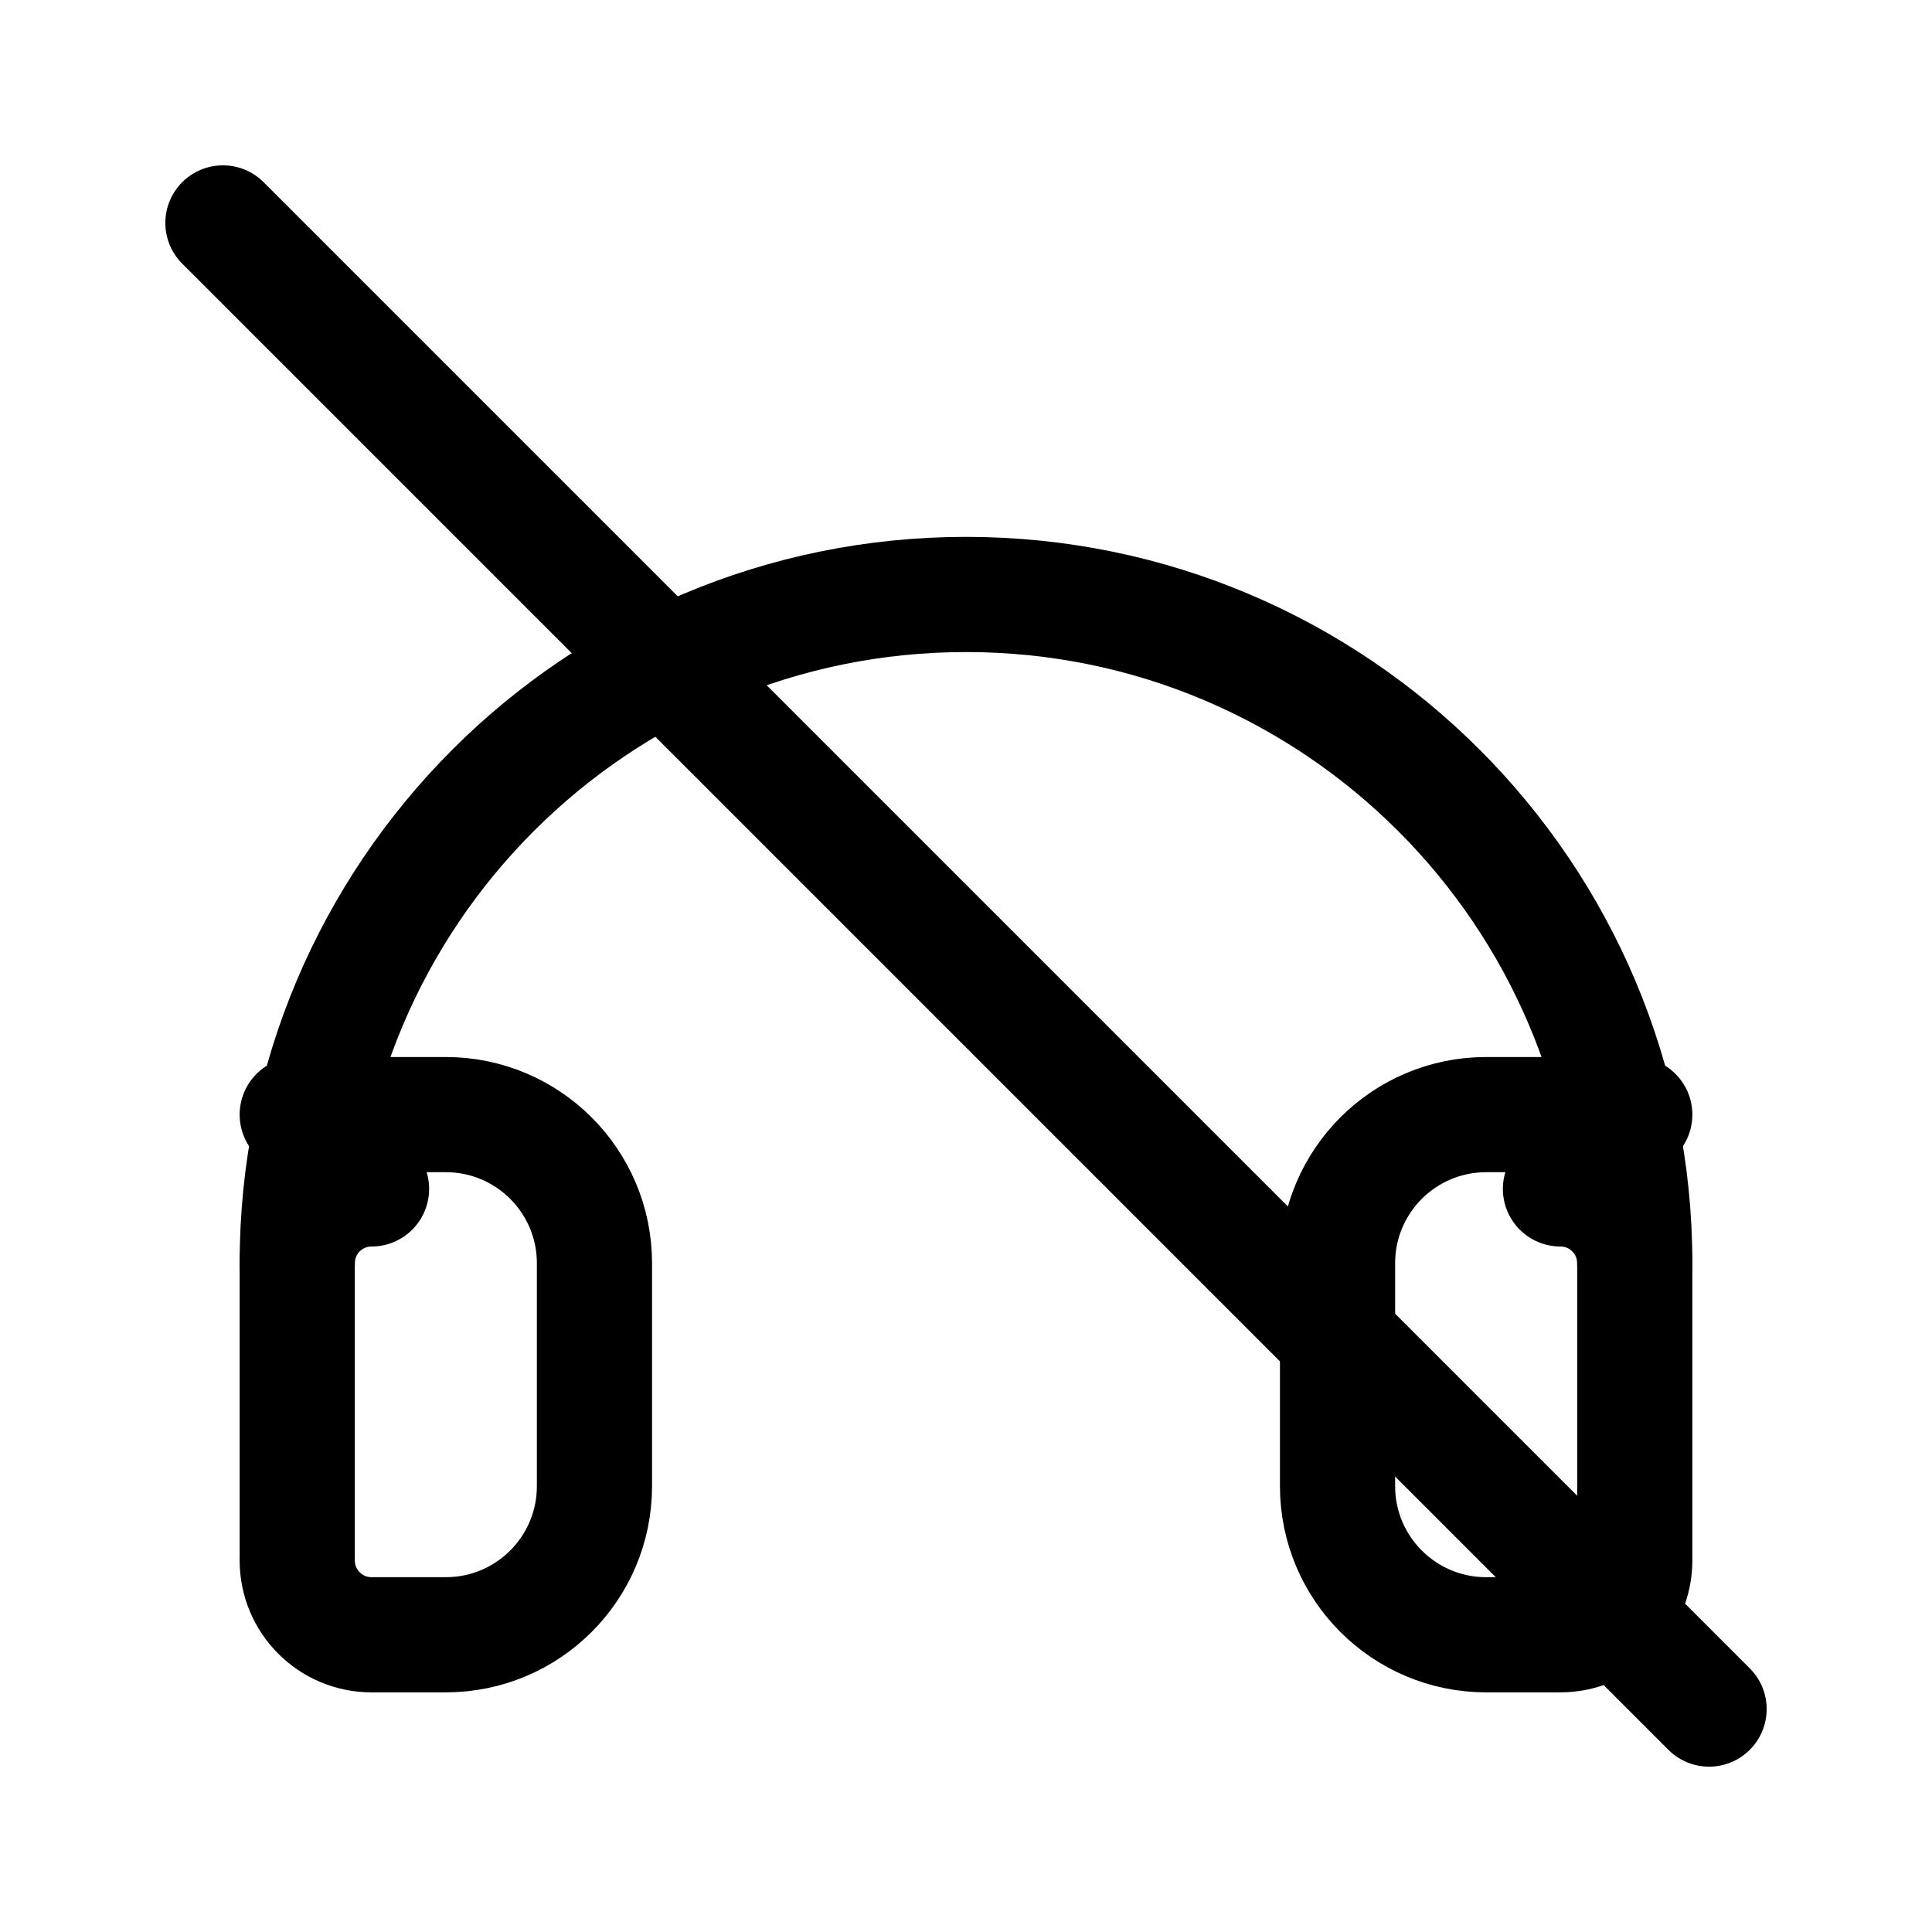
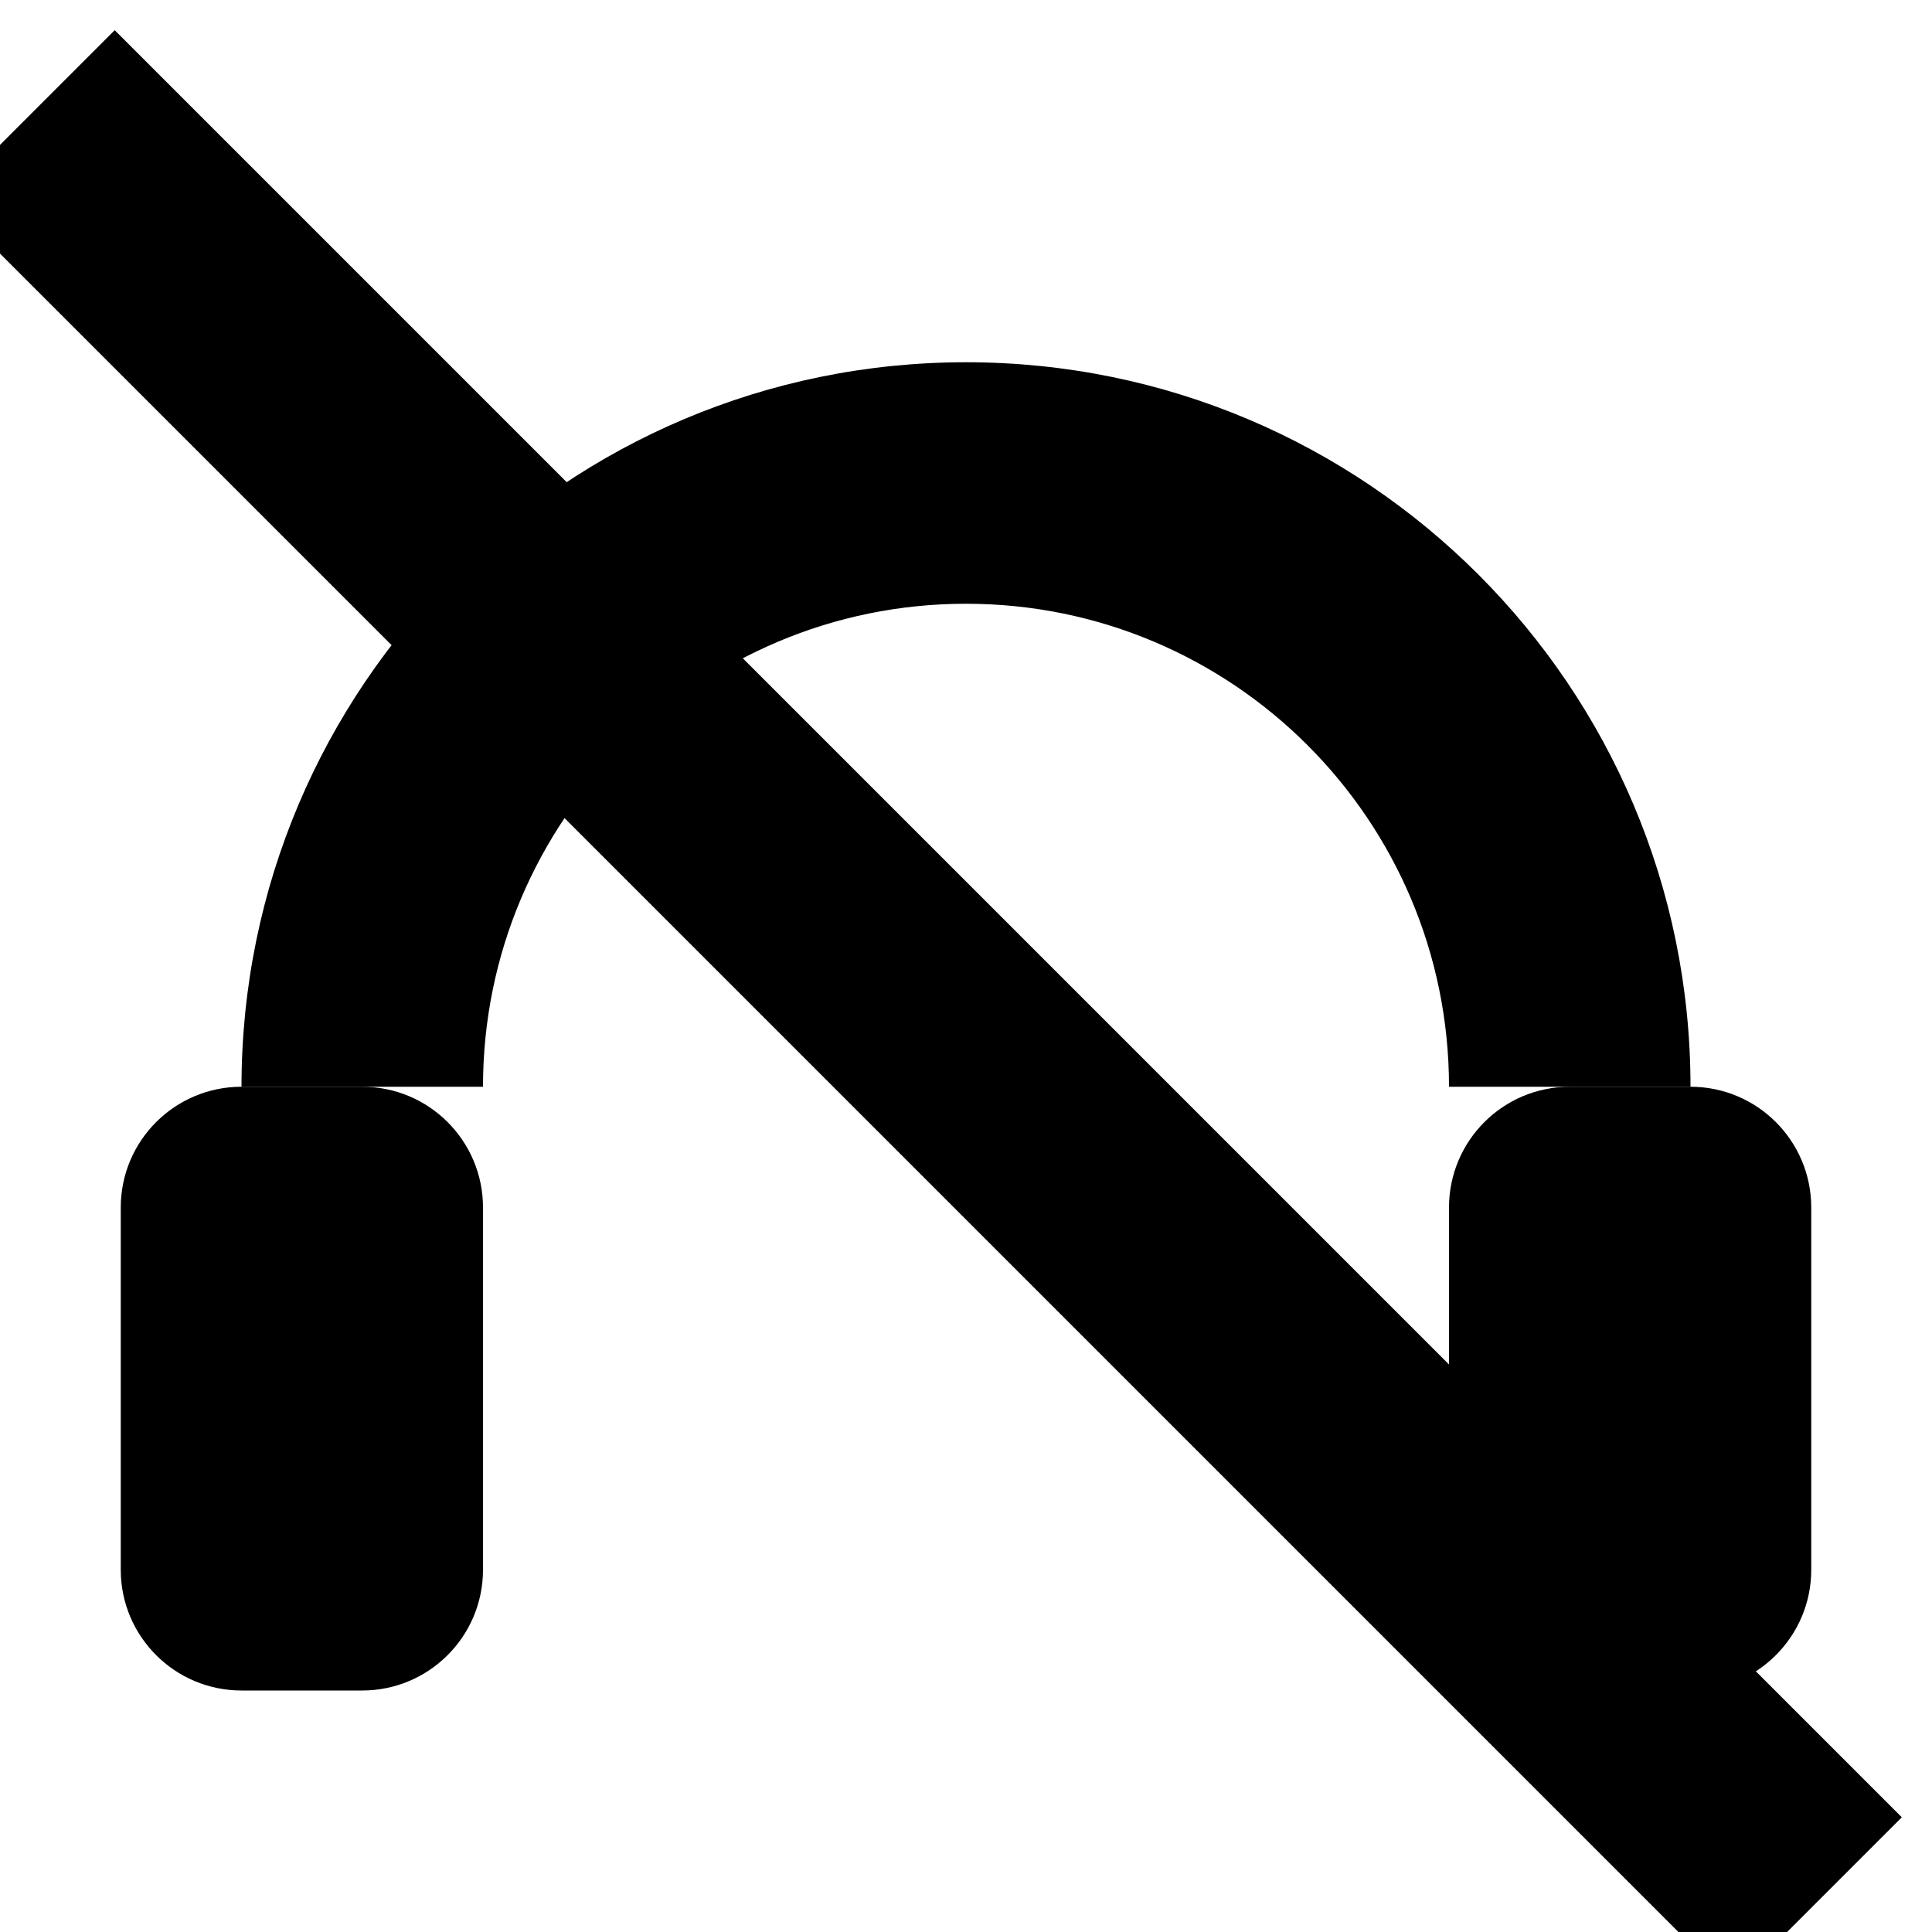
- <svg xmlns="http://www.w3.org/2000/svg" width="24" height="24" viewBox="-1 -1 26 26" fill="none" stroke="currentColor" stroke-width="1.55" stroke-linecap="round" stroke-linejoin="round">
-   <path d="M3 14h2a2 2 0 0 1 2 2v3a2 2 0 0 1-2 2H4a1 1 0 0 1-1-1v-4a1 1 0 0 1 1-1z" />
-   <path d="M21 14h-2a2 2 0 0 0-2 2v3a2 2 0 0 0 2 2h1a1 1 0 0 0 1-1v-4a1 1 0 0 0-1-1z" />
-   <path d="M3 16a9 9 0 0 1 18 0" />
-   <line x1="2" y1="2" x2="22" y2="22" />
+ <svg xmlns="http://www.w3.org/2000/svg" width="16" height="16" viewBox="0 0 16 16">
+   <path class="foreground-fill" fill="currentColor" d="M2 9A6 6 0 0 1 14 9H12A4 4 0 0 0 4 9H2Z" />
+   <rect class="foreground-fill" fill="currentColor" x="1" y="9" width="3" height="5" rx="1" />
+   <rect class="foreground-fill" fill="currentColor" x="12" y="9" width="3" height="5" rx="1" />
+   <path class="foreground-fill" fill="currentColor" d="M.95.25 15.75 15.05l-1.4 1.4L-.45 1.65z" />
</svg>
